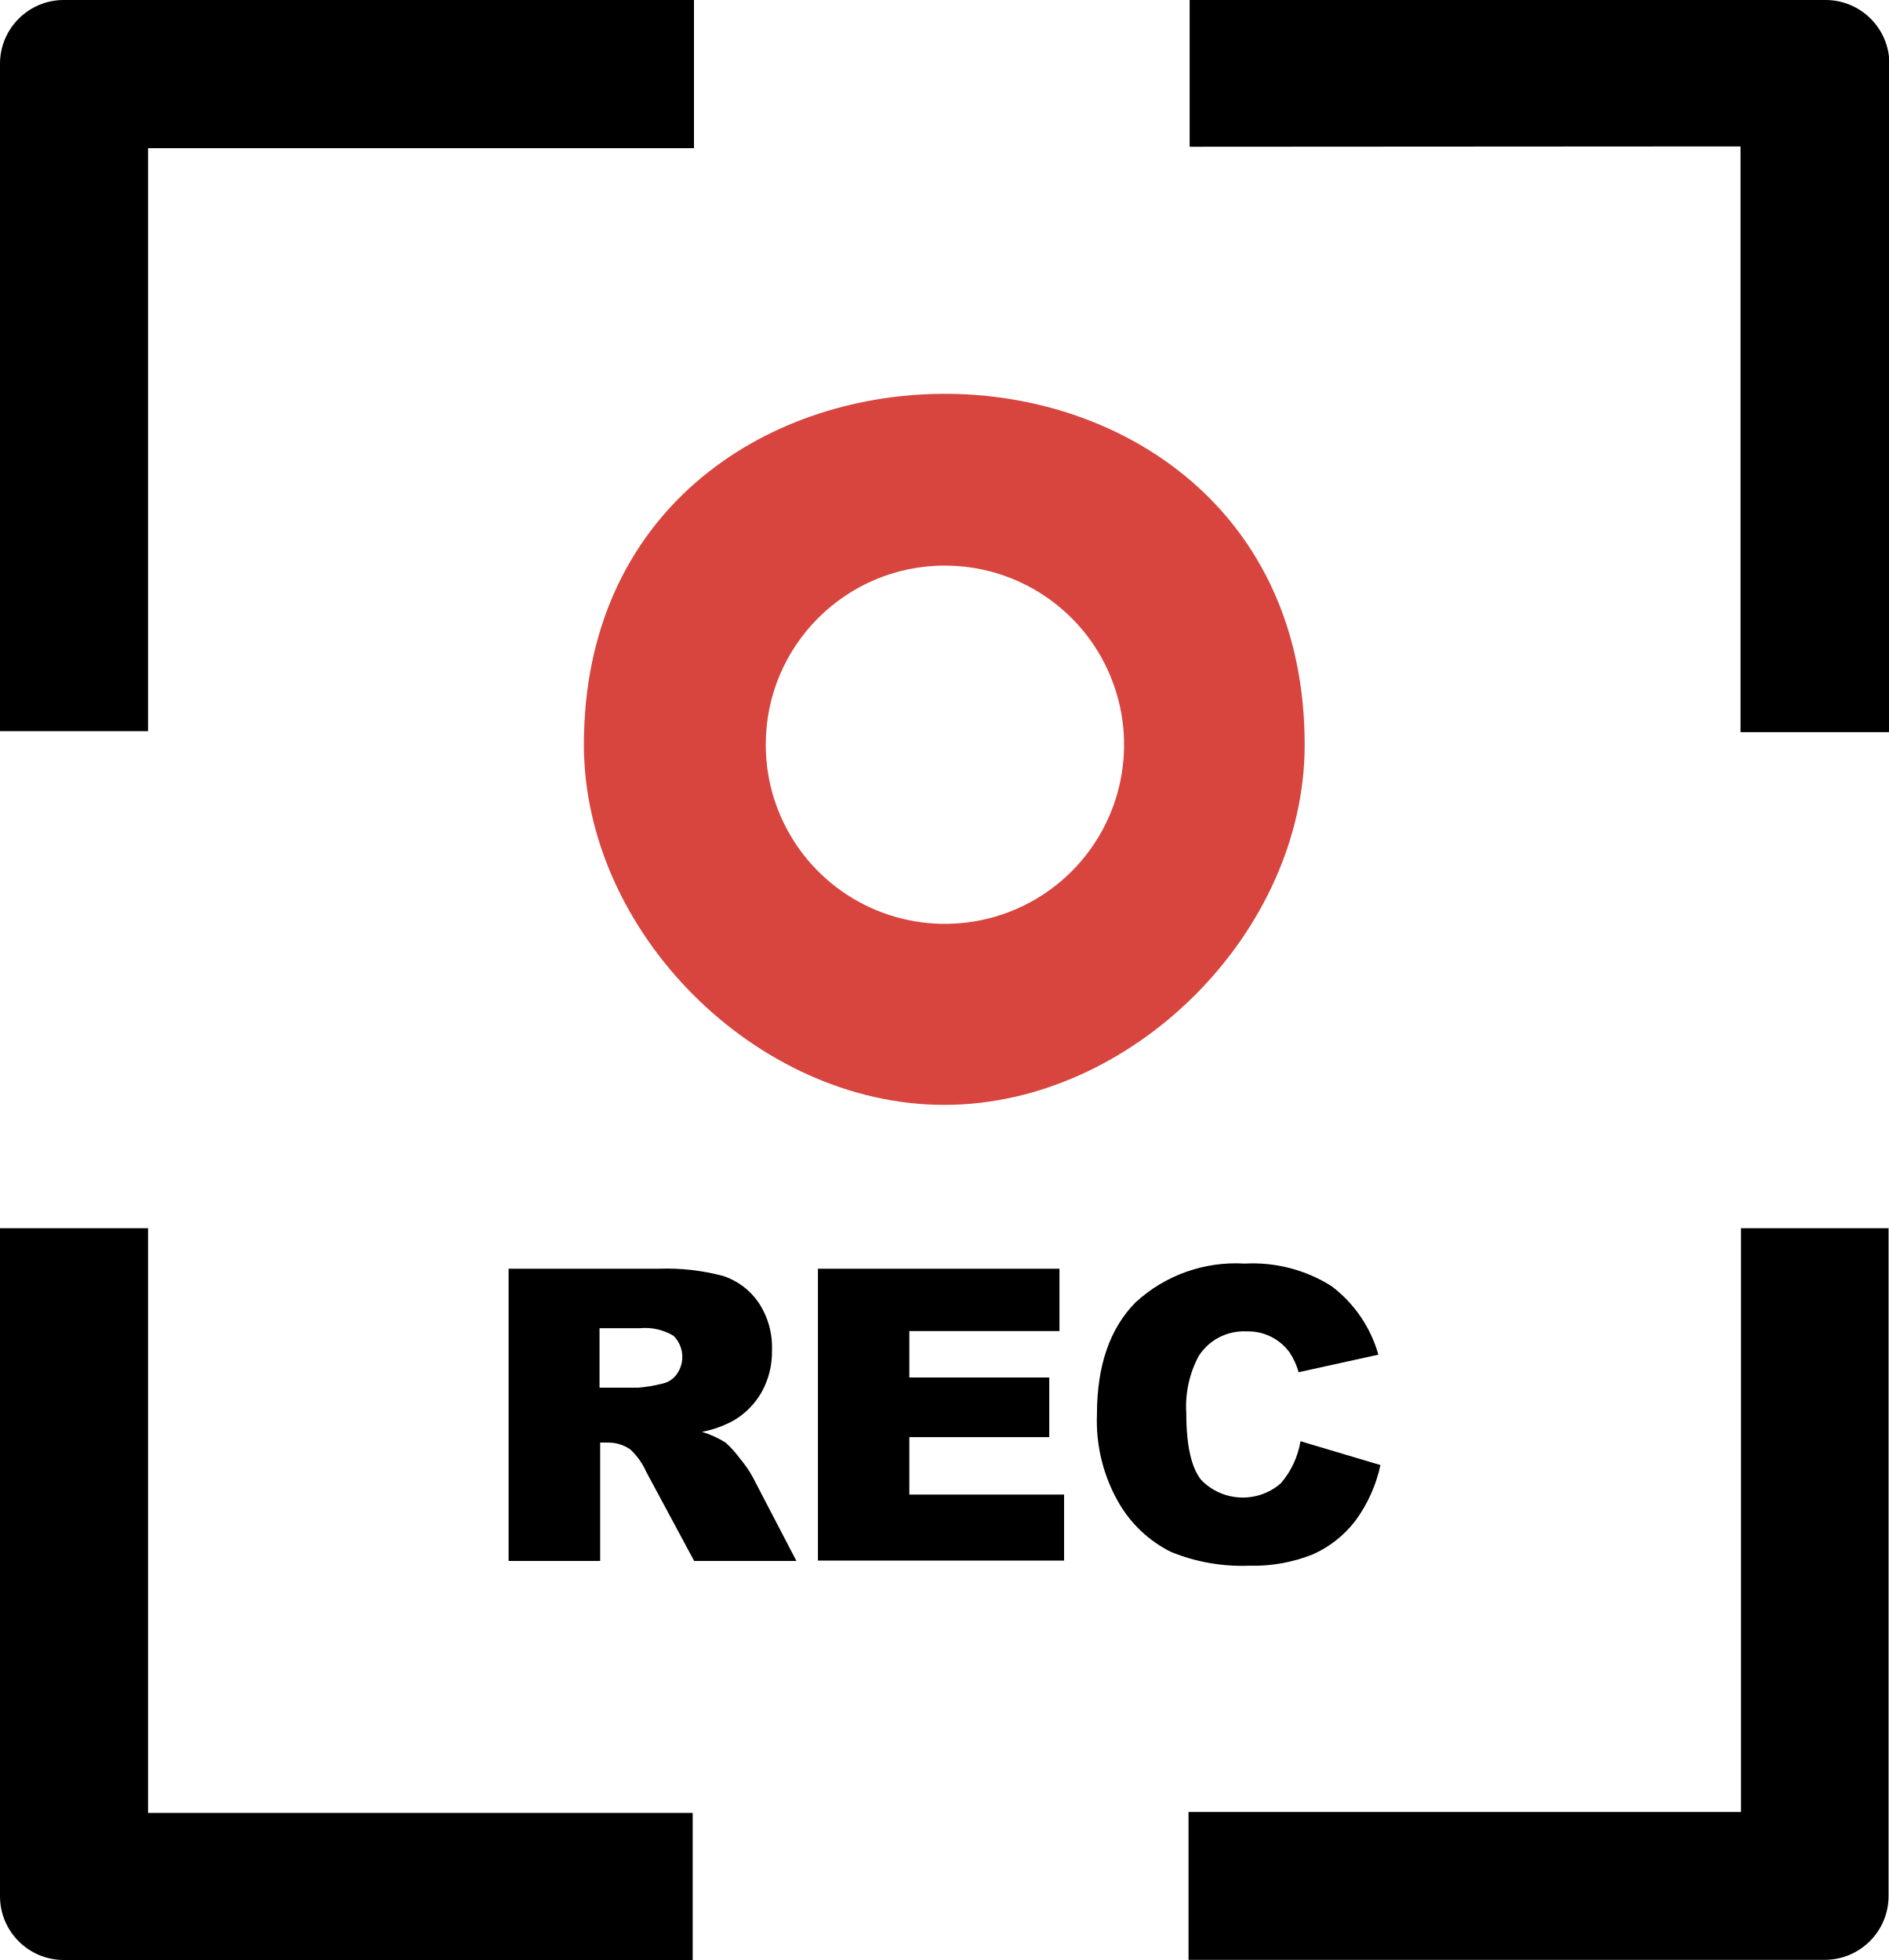
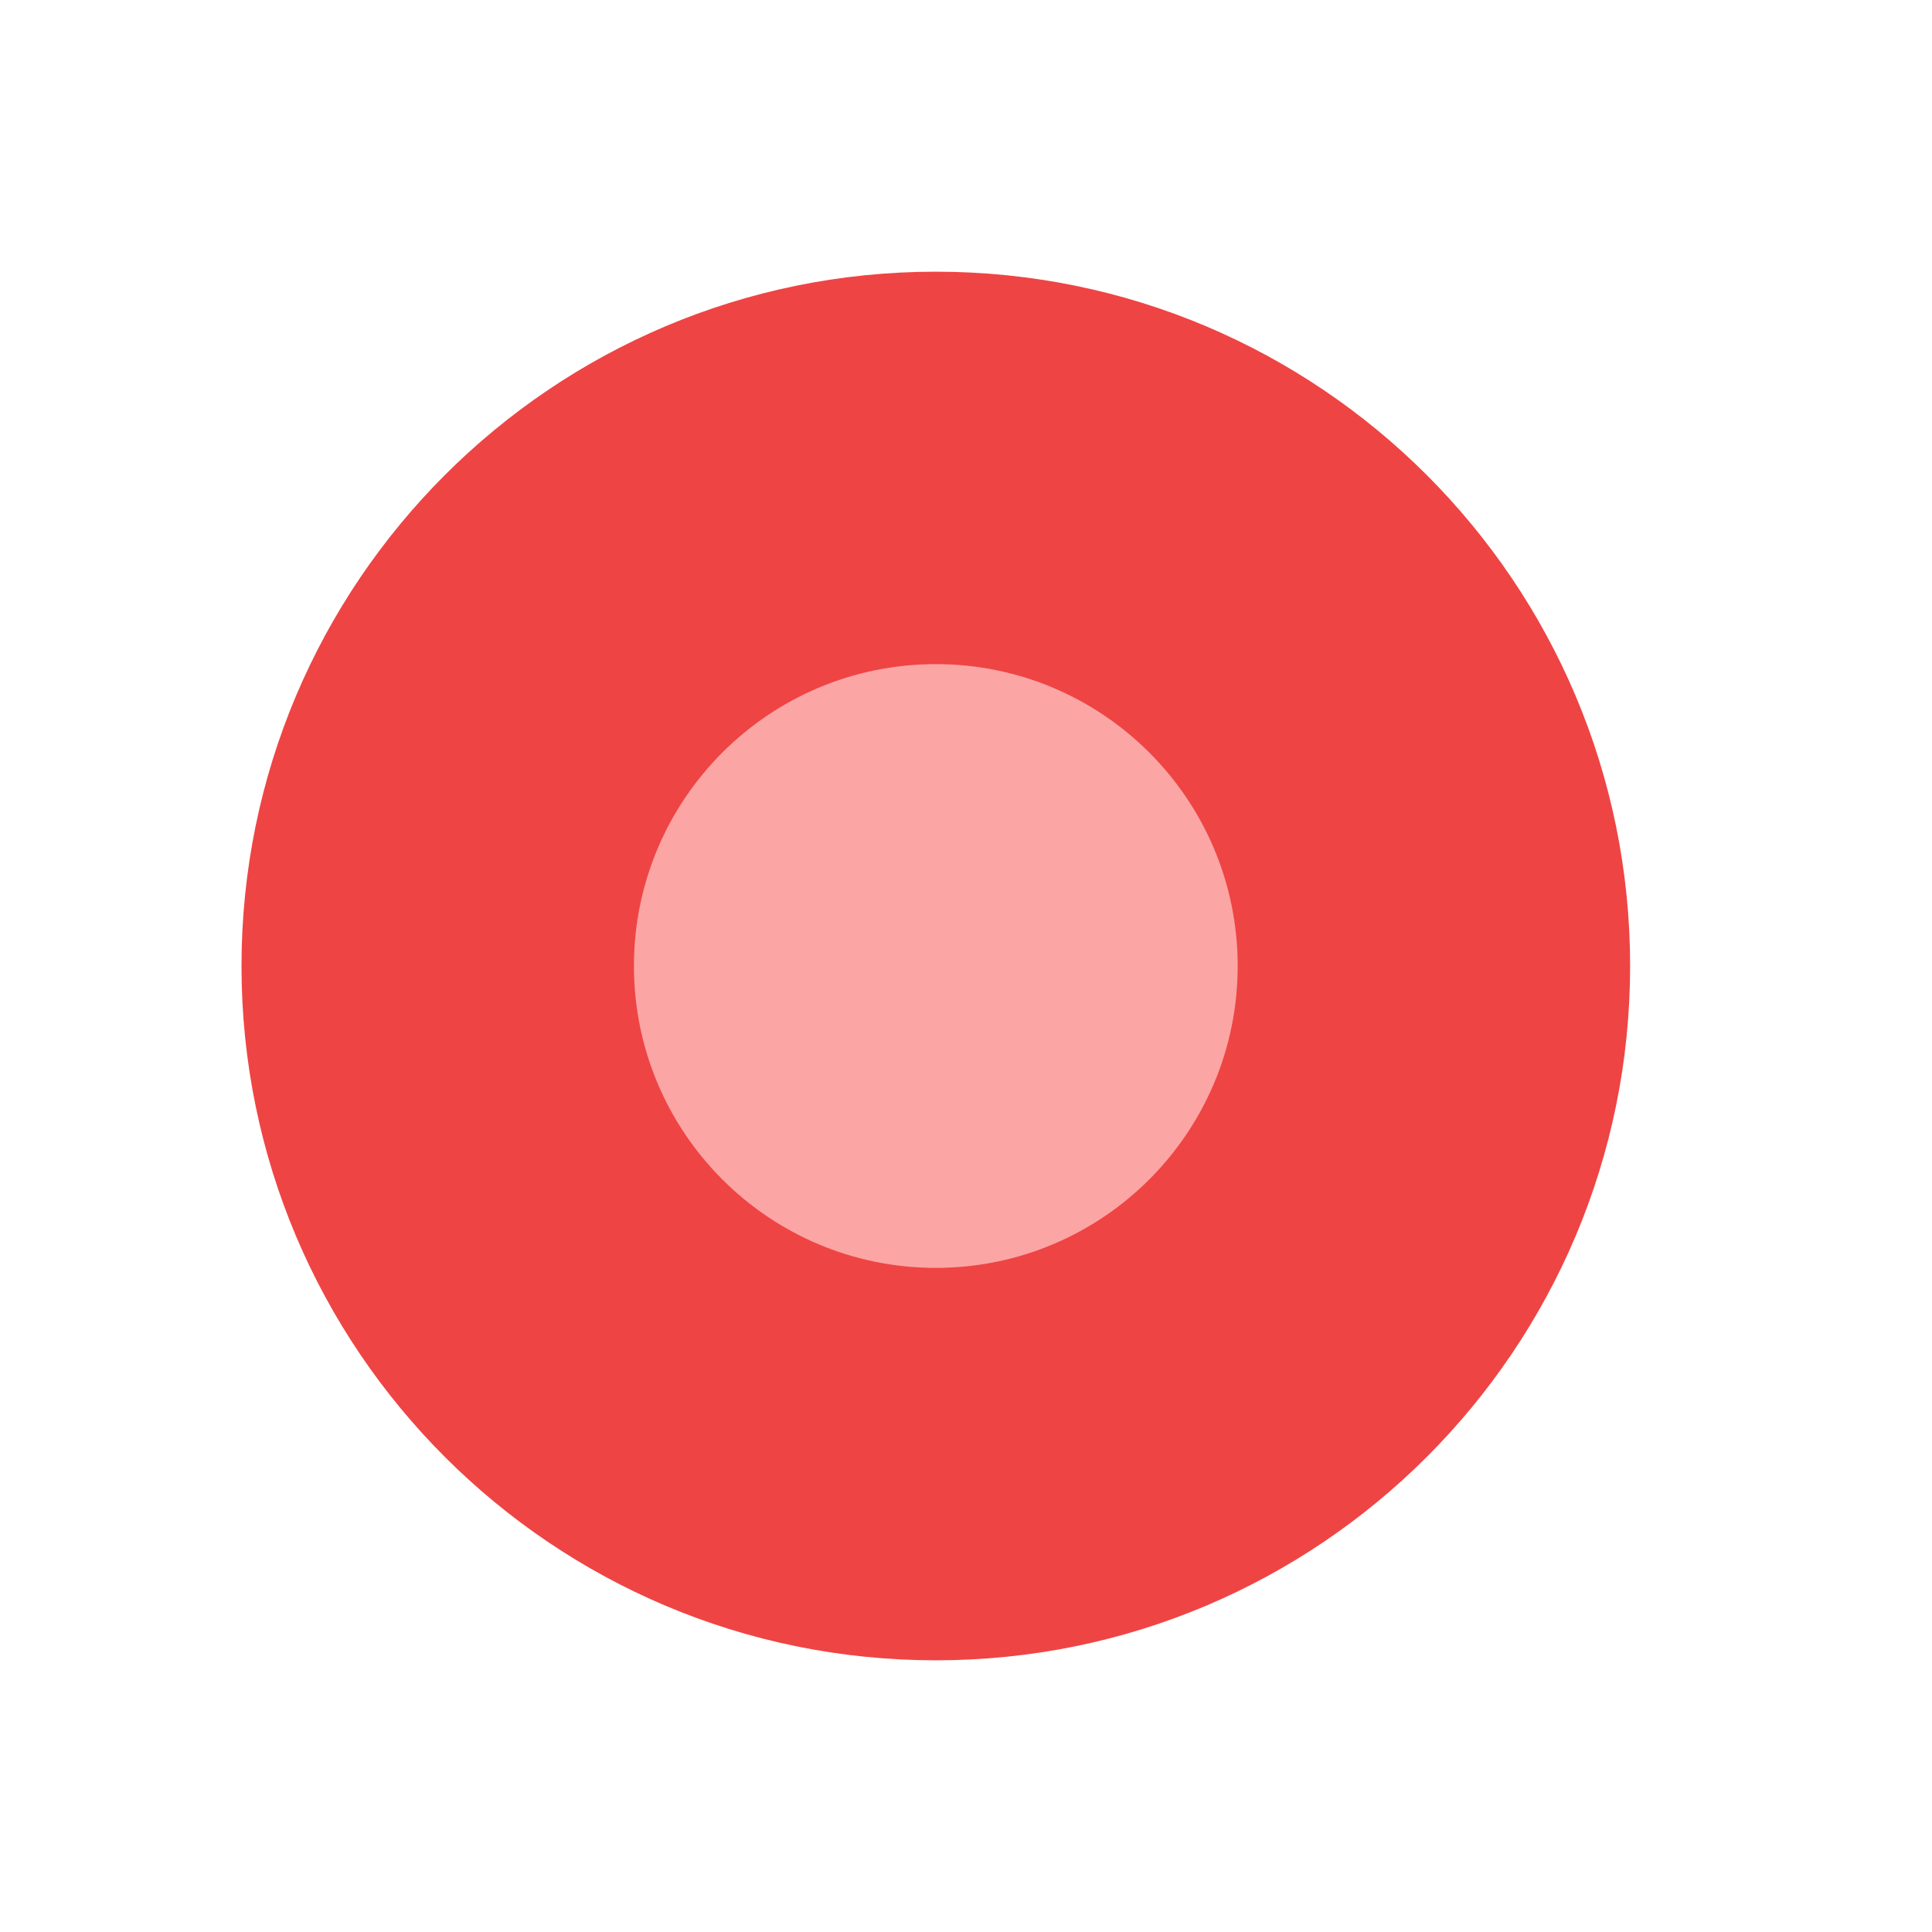
- <svg xmlns="http://www.w3.org/2000/svg" id="Layer_1" data-name="Layer 1" viewBox="0 0 118.38 122.88">
+ <svg xmlns="http://www.w3.org/2000/svg" viewBox="0 0 128 128">
  <defs>
-     <style>.cls-1{fill:#d8453e;fill-rule:evenodd;}</style>
+     <linearGradient id="bg" x1="0" y1="0" x2="1" y2="1">
+       <stop offset="0" stop-color="#fff" />
+       <stop offset="1" stop-color="#fff" />
+     </linearGradient>
  </defs>
-   <path d="M118.38,77v41.87a4,4,0,0,1-4,4H74.5v-9.27h34.63V77ZM81.53,90.36l5,1.49a9.13,9.13,0,0,1-1.57,3.49,6.88,6.88,0,0,1-2.67,2.11,10,10,0,0,1-4,.71,11.76,11.76,0,0,1-4.88-.86,7.78,7.78,0,0,1-3.27-3.06,10.28,10.28,0,0,1-1.38-5.58q0-4.55,2.41-7a9.26,9.26,0,0,1,6.85-2.44,9.25,9.25,0,0,1,5.44,1.41,8.17,8.17,0,0,1,2.94,4.3l-5,1.1a4.43,4.43,0,0,0-.55-1.22,3.21,3.21,0,0,0-2.71-1.34,3.36,3.36,0,0,0-3,1.54,6.7,6.7,0,0,0-.78,3.6q0,3,.93,4.17a3.63,3.63,0,0,0,5,.21,5.42,5.42,0,0,0,1.23-2.64ZM51.27,79.54H66.41v3.91H57v2.91h8.77V90.1H57v3.6H66.7v4.14H51.27V79.54ZM31.88,97.86V79.54h9.43a13.79,13.79,0,0,1,4,.45,4.3,4.3,0,0,1,2.23,1.66,5.06,5.06,0,0,1,.85,3,5.18,5.18,0,0,1-.65,2.63A4.85,4.85,0,0,1,46,89.05a6.82,6.82,0,0,1-2,.72,6,6,0,0,1,1.48.67,6.57,6.57,0,0,1,.9,1,7,7,0,0,1,.79,1.14l2.75,5.28H43.51l-3-5.58a4.33,4.33,0,0,0-1-1.41,2.43,2.43,0,0,0-1.39-.43h-.5v7.42l-5.69,0ZM37.57,87H40a9.36,9.36,0,0,0,1.5-.25,1.49,1.49,0,0,0,.91-.58,1.86,1.86,0,0,0-.2-2.43,3.48,3.48,0,0,0-2.11-.47H37.58V87Zm37-77.8V0h39.86a4,4,0,0,1,4,4V45.9H109.1V9.18ZM9.28,45.84H0V4A4,4,0,0,1,4,0h39.5V9.29H9.28V45.84Zm34.14,67.79v9.25H4a4,4,0,0,1-4-4V77H9.28v36.66H43.42Z" />
-   <path class="cls-1" d="M81.78,46.69c0,11.77-10.82,22.58-22.59,22.58S36.6,58.46,36.6,46.69c0-14.6,11.23-21.93,22.48-22s22.7,7.28,22.7,22ZM59.19,35.46A11.23,11.23,0,1,1,48,46.69,11.22,11.22,0,0,1,59.19,35.46Z" />
+   <rect width="128" height="128" rx="28" fill="url(#bg)" />
+   <rect x="30" y="34" width="64" height="60" rx="12" fill="#1f2937" stroke="#334155" stroke-width="4" />
+   <circle cx="62" cy="64" r="46" fill="#ef4444" />
+   <circle cx="62" cy="64" r="20" fill="#fca5a5" />
</svg>
